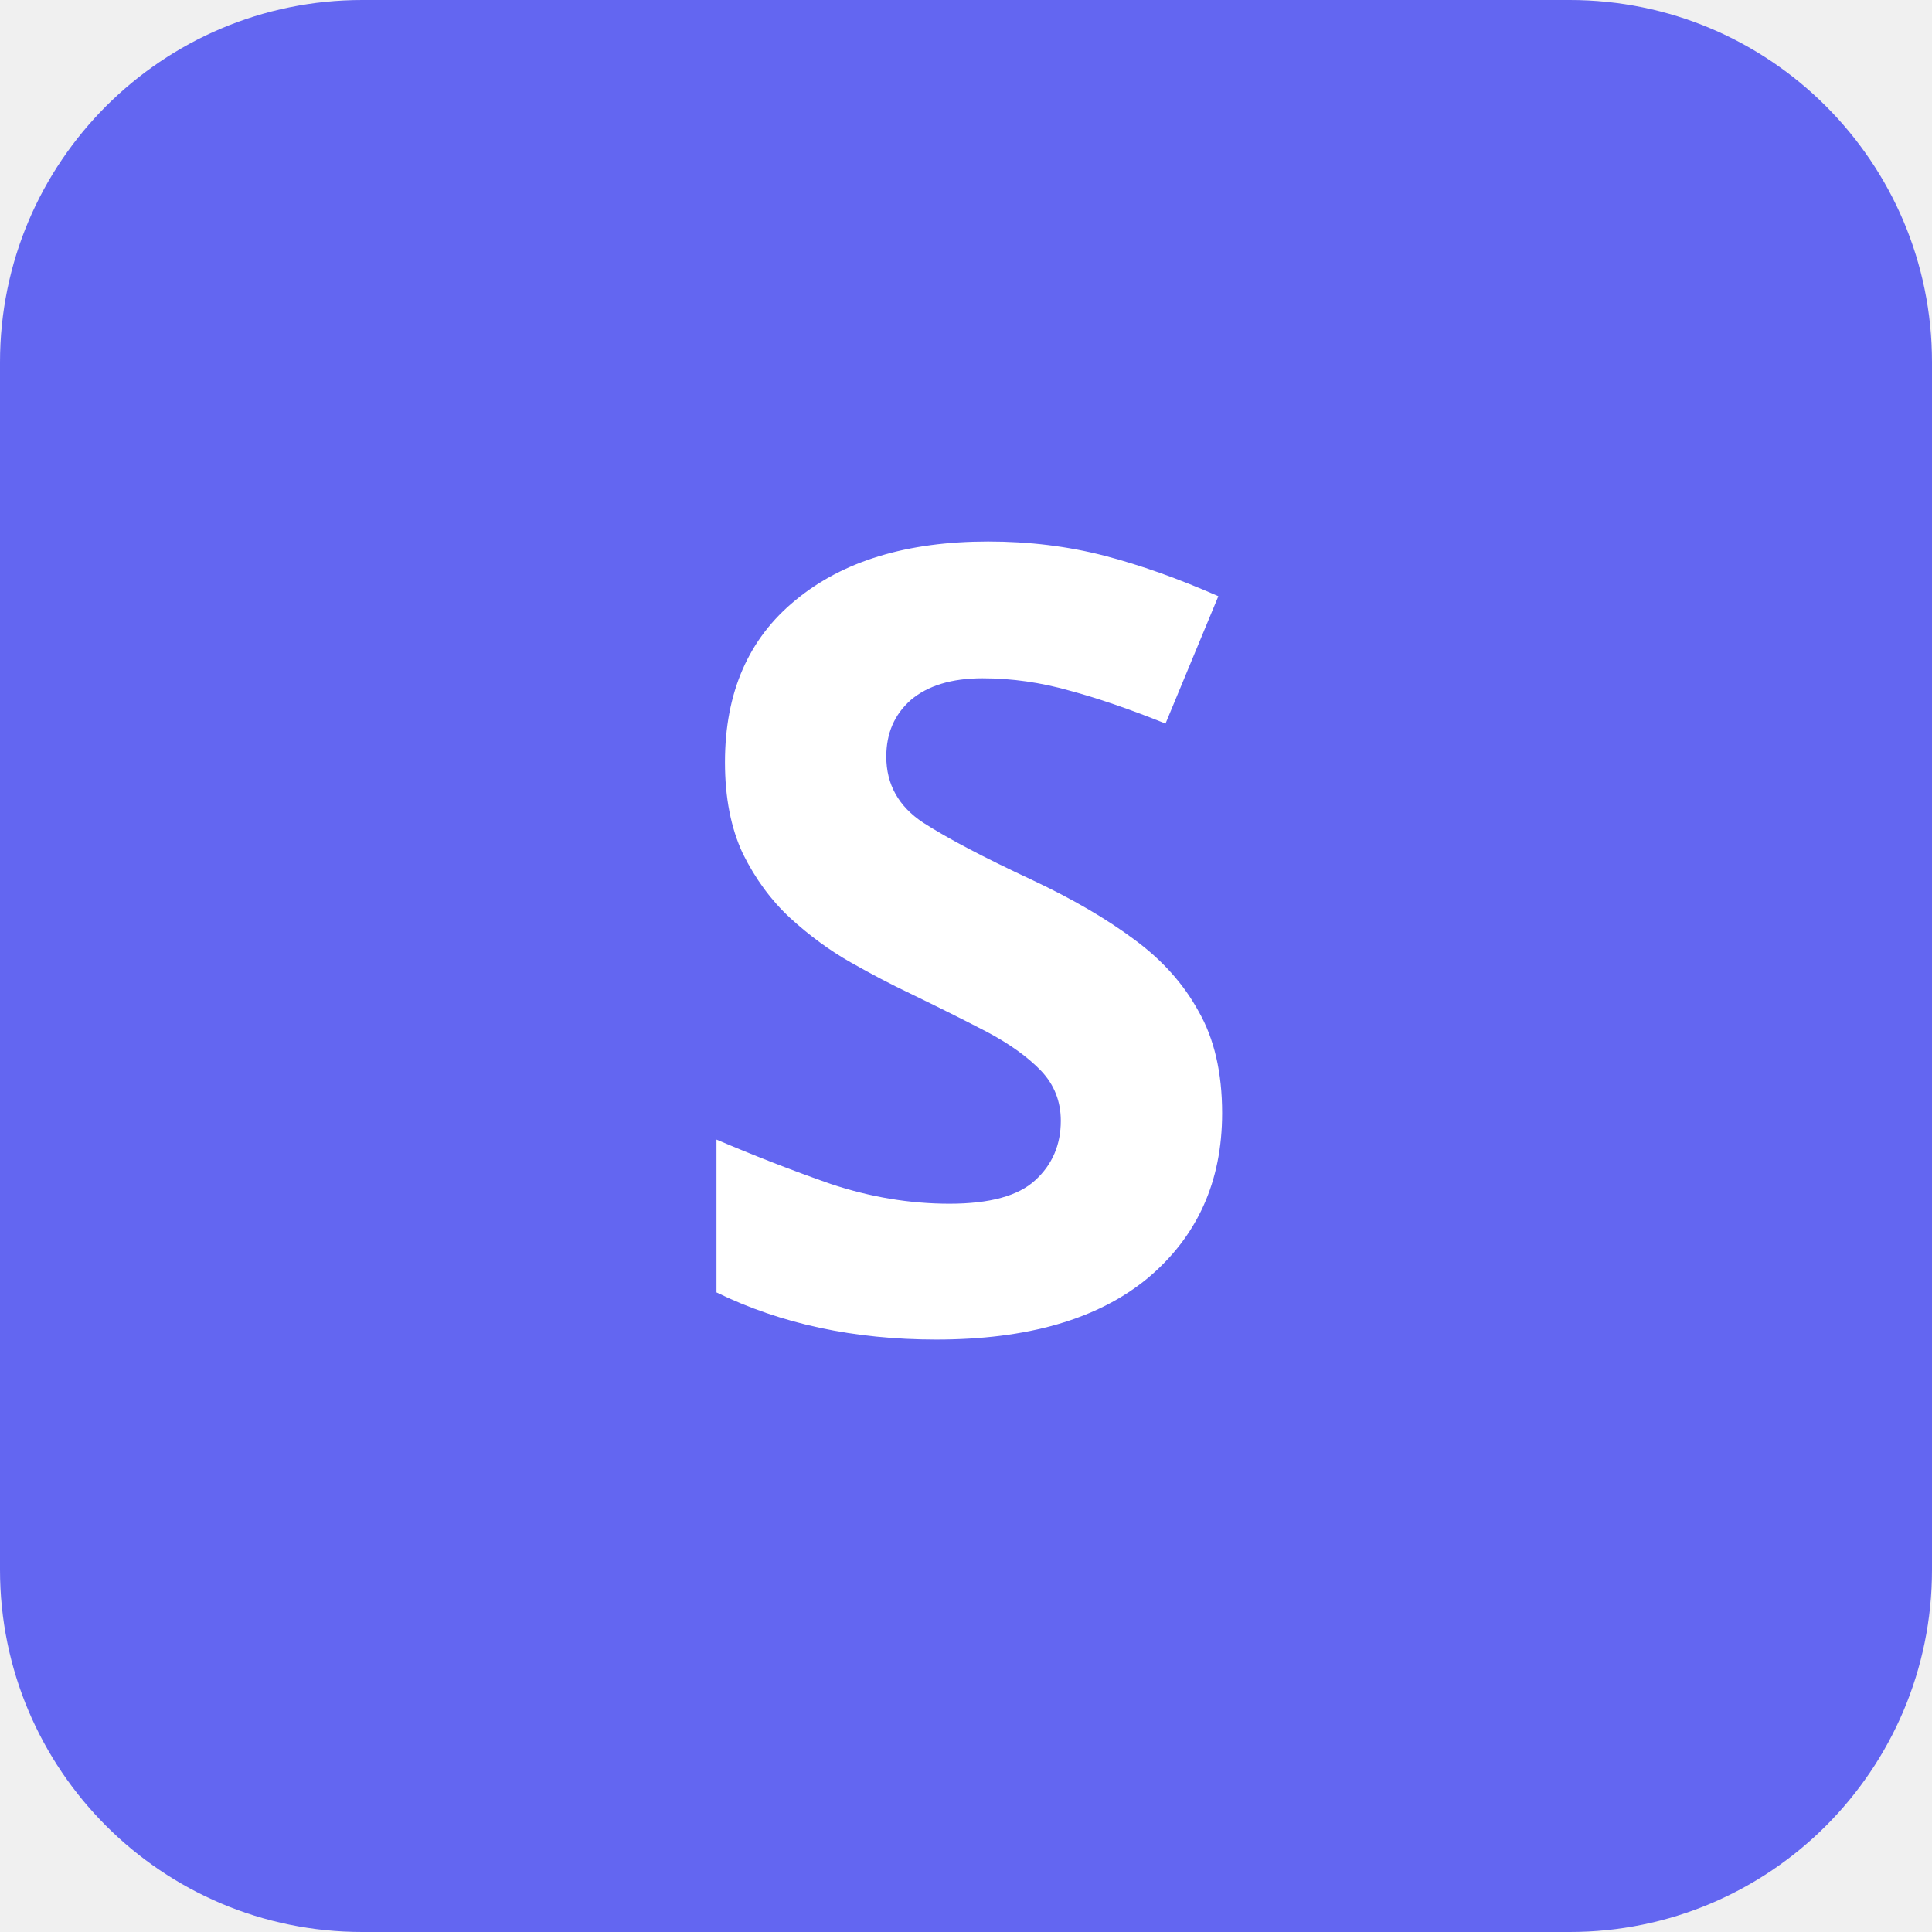
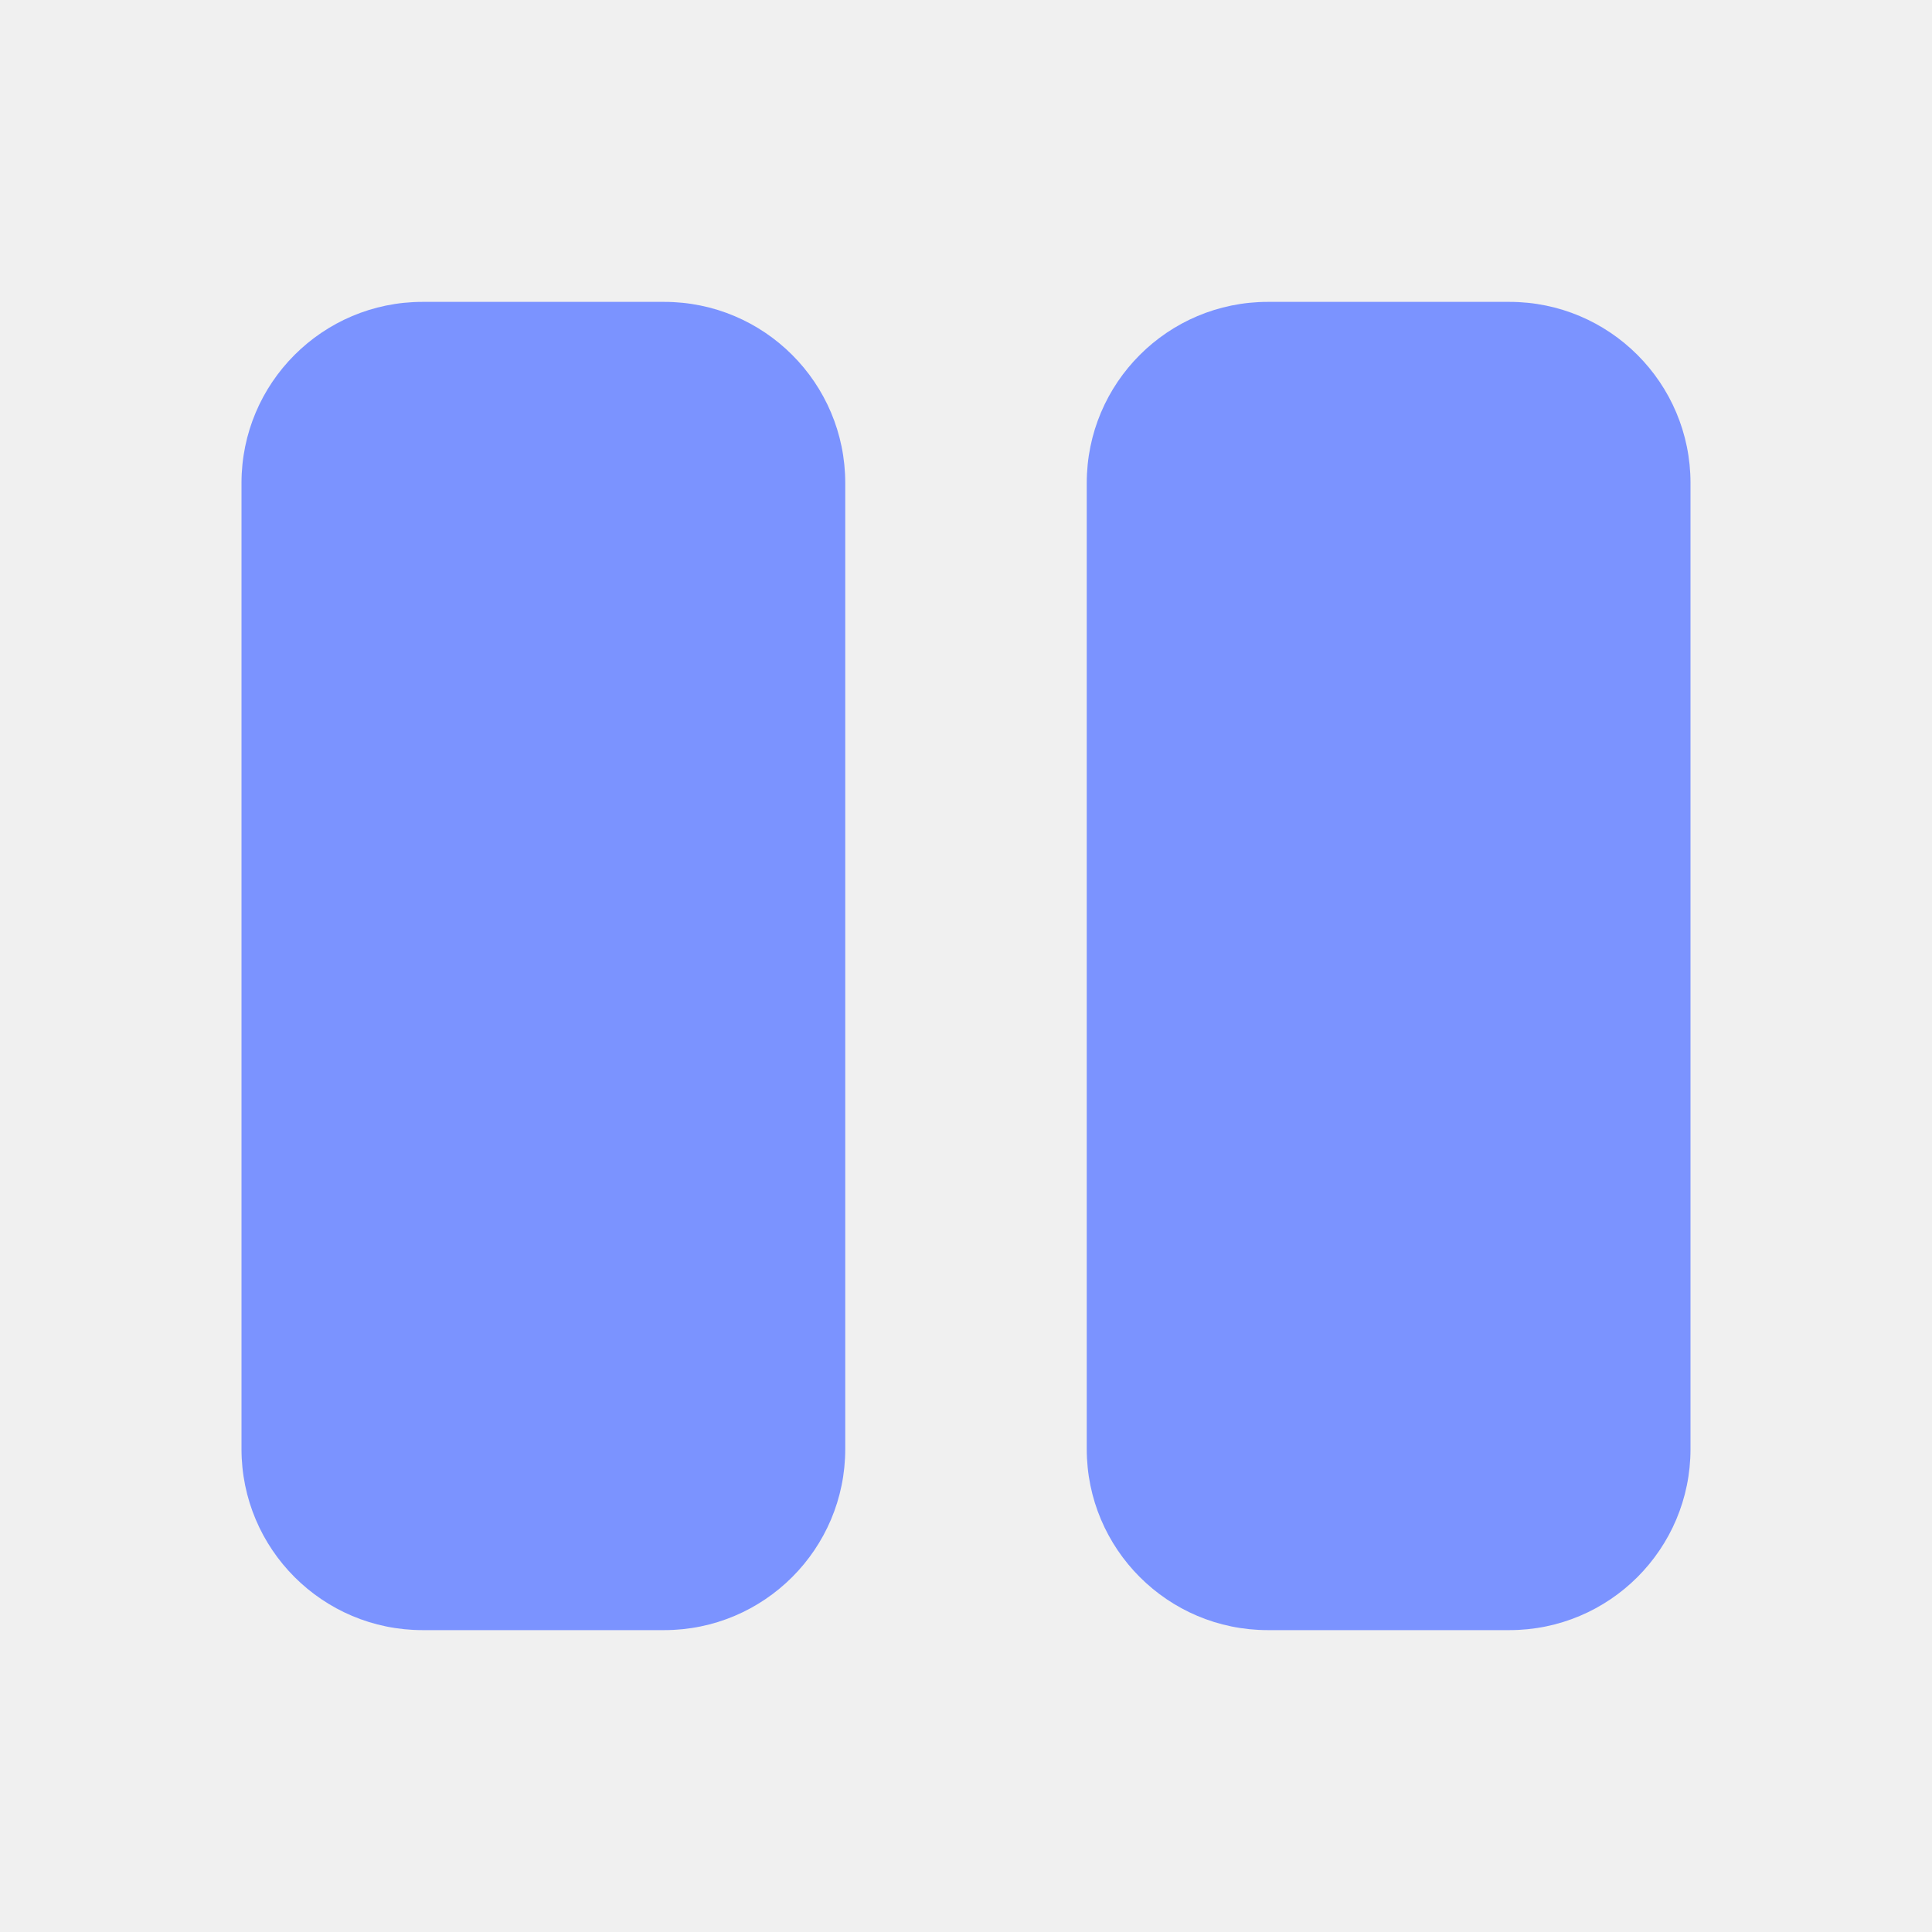
<svg xmlns="http://www.w3.org/2000/svg" viewBox="0 0 32 32">
-   <rect width="32" height="32" rx="6" fill="#6366f1" />
-   <text x="16" y="22" font-size="18" font-weight="bold" fill="white" text-anchor="middle" font-family="sans-serif">S</text>
+   <rect x="4" y="5" width="10" height="22" rx="3" fill="#7B93FF" />
+   <rect x="18" y="5" width="10" height="22" rx="3" fill="#7B93FF" />
</svg>
